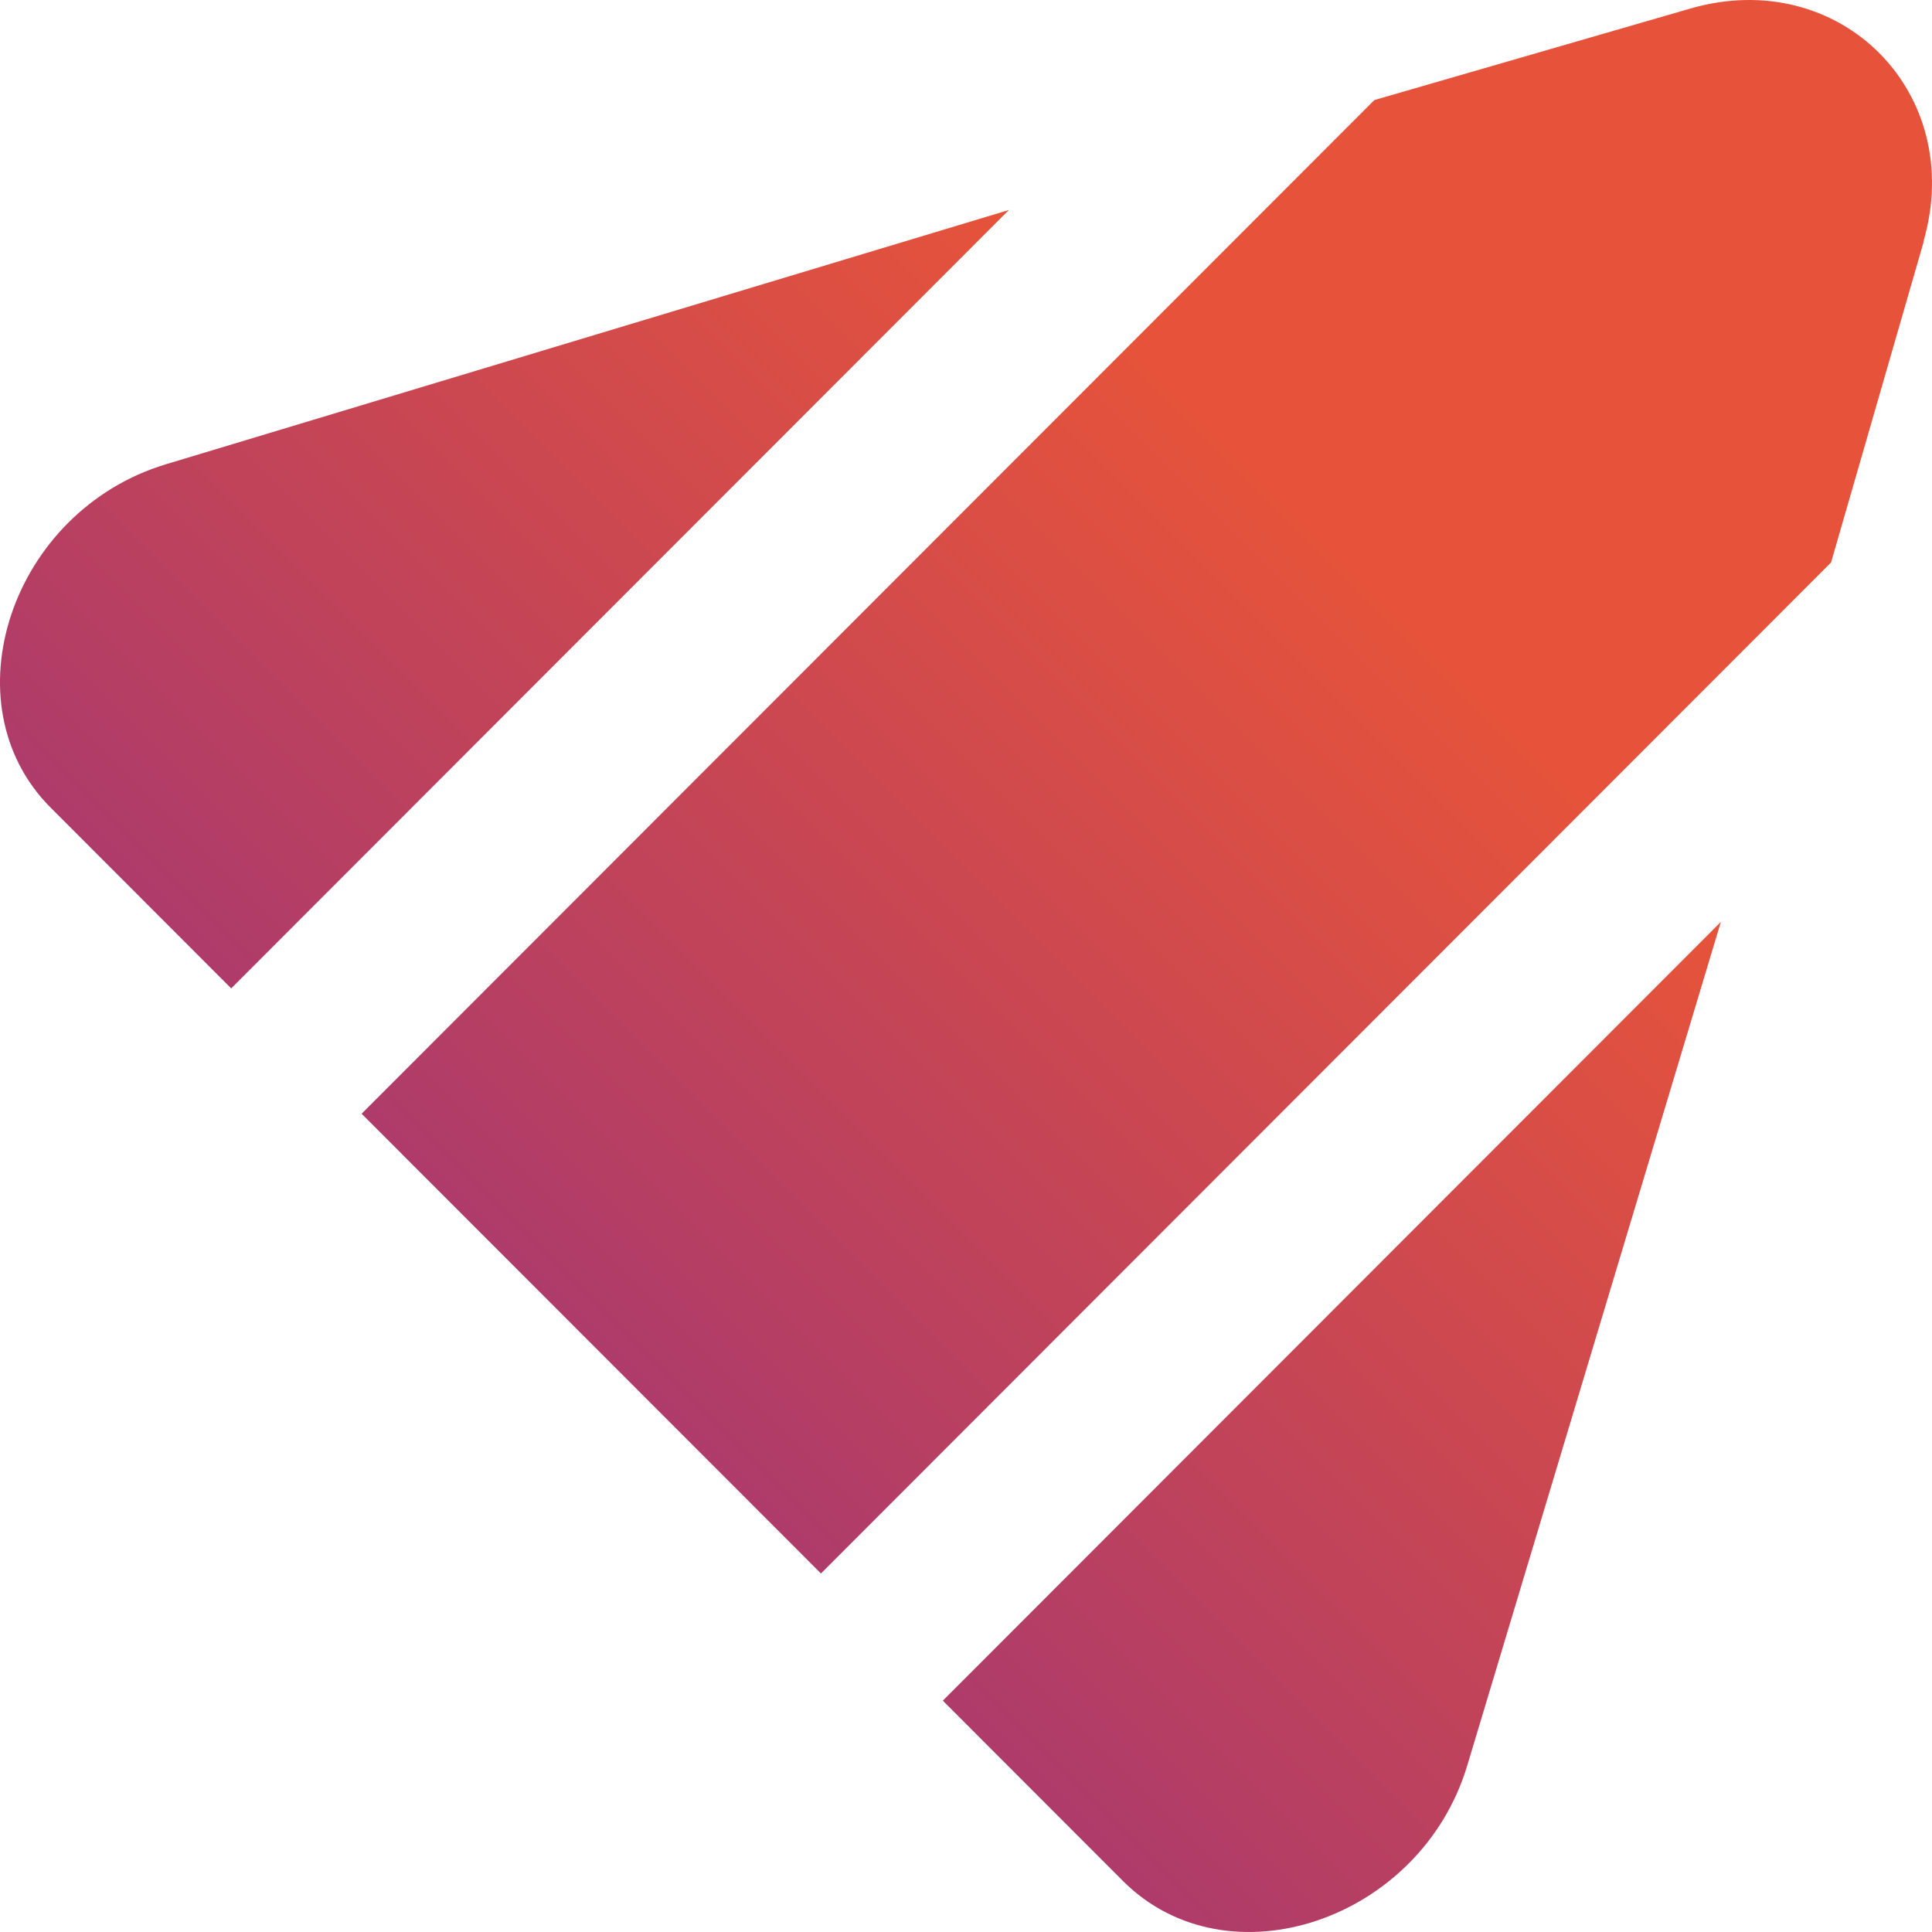
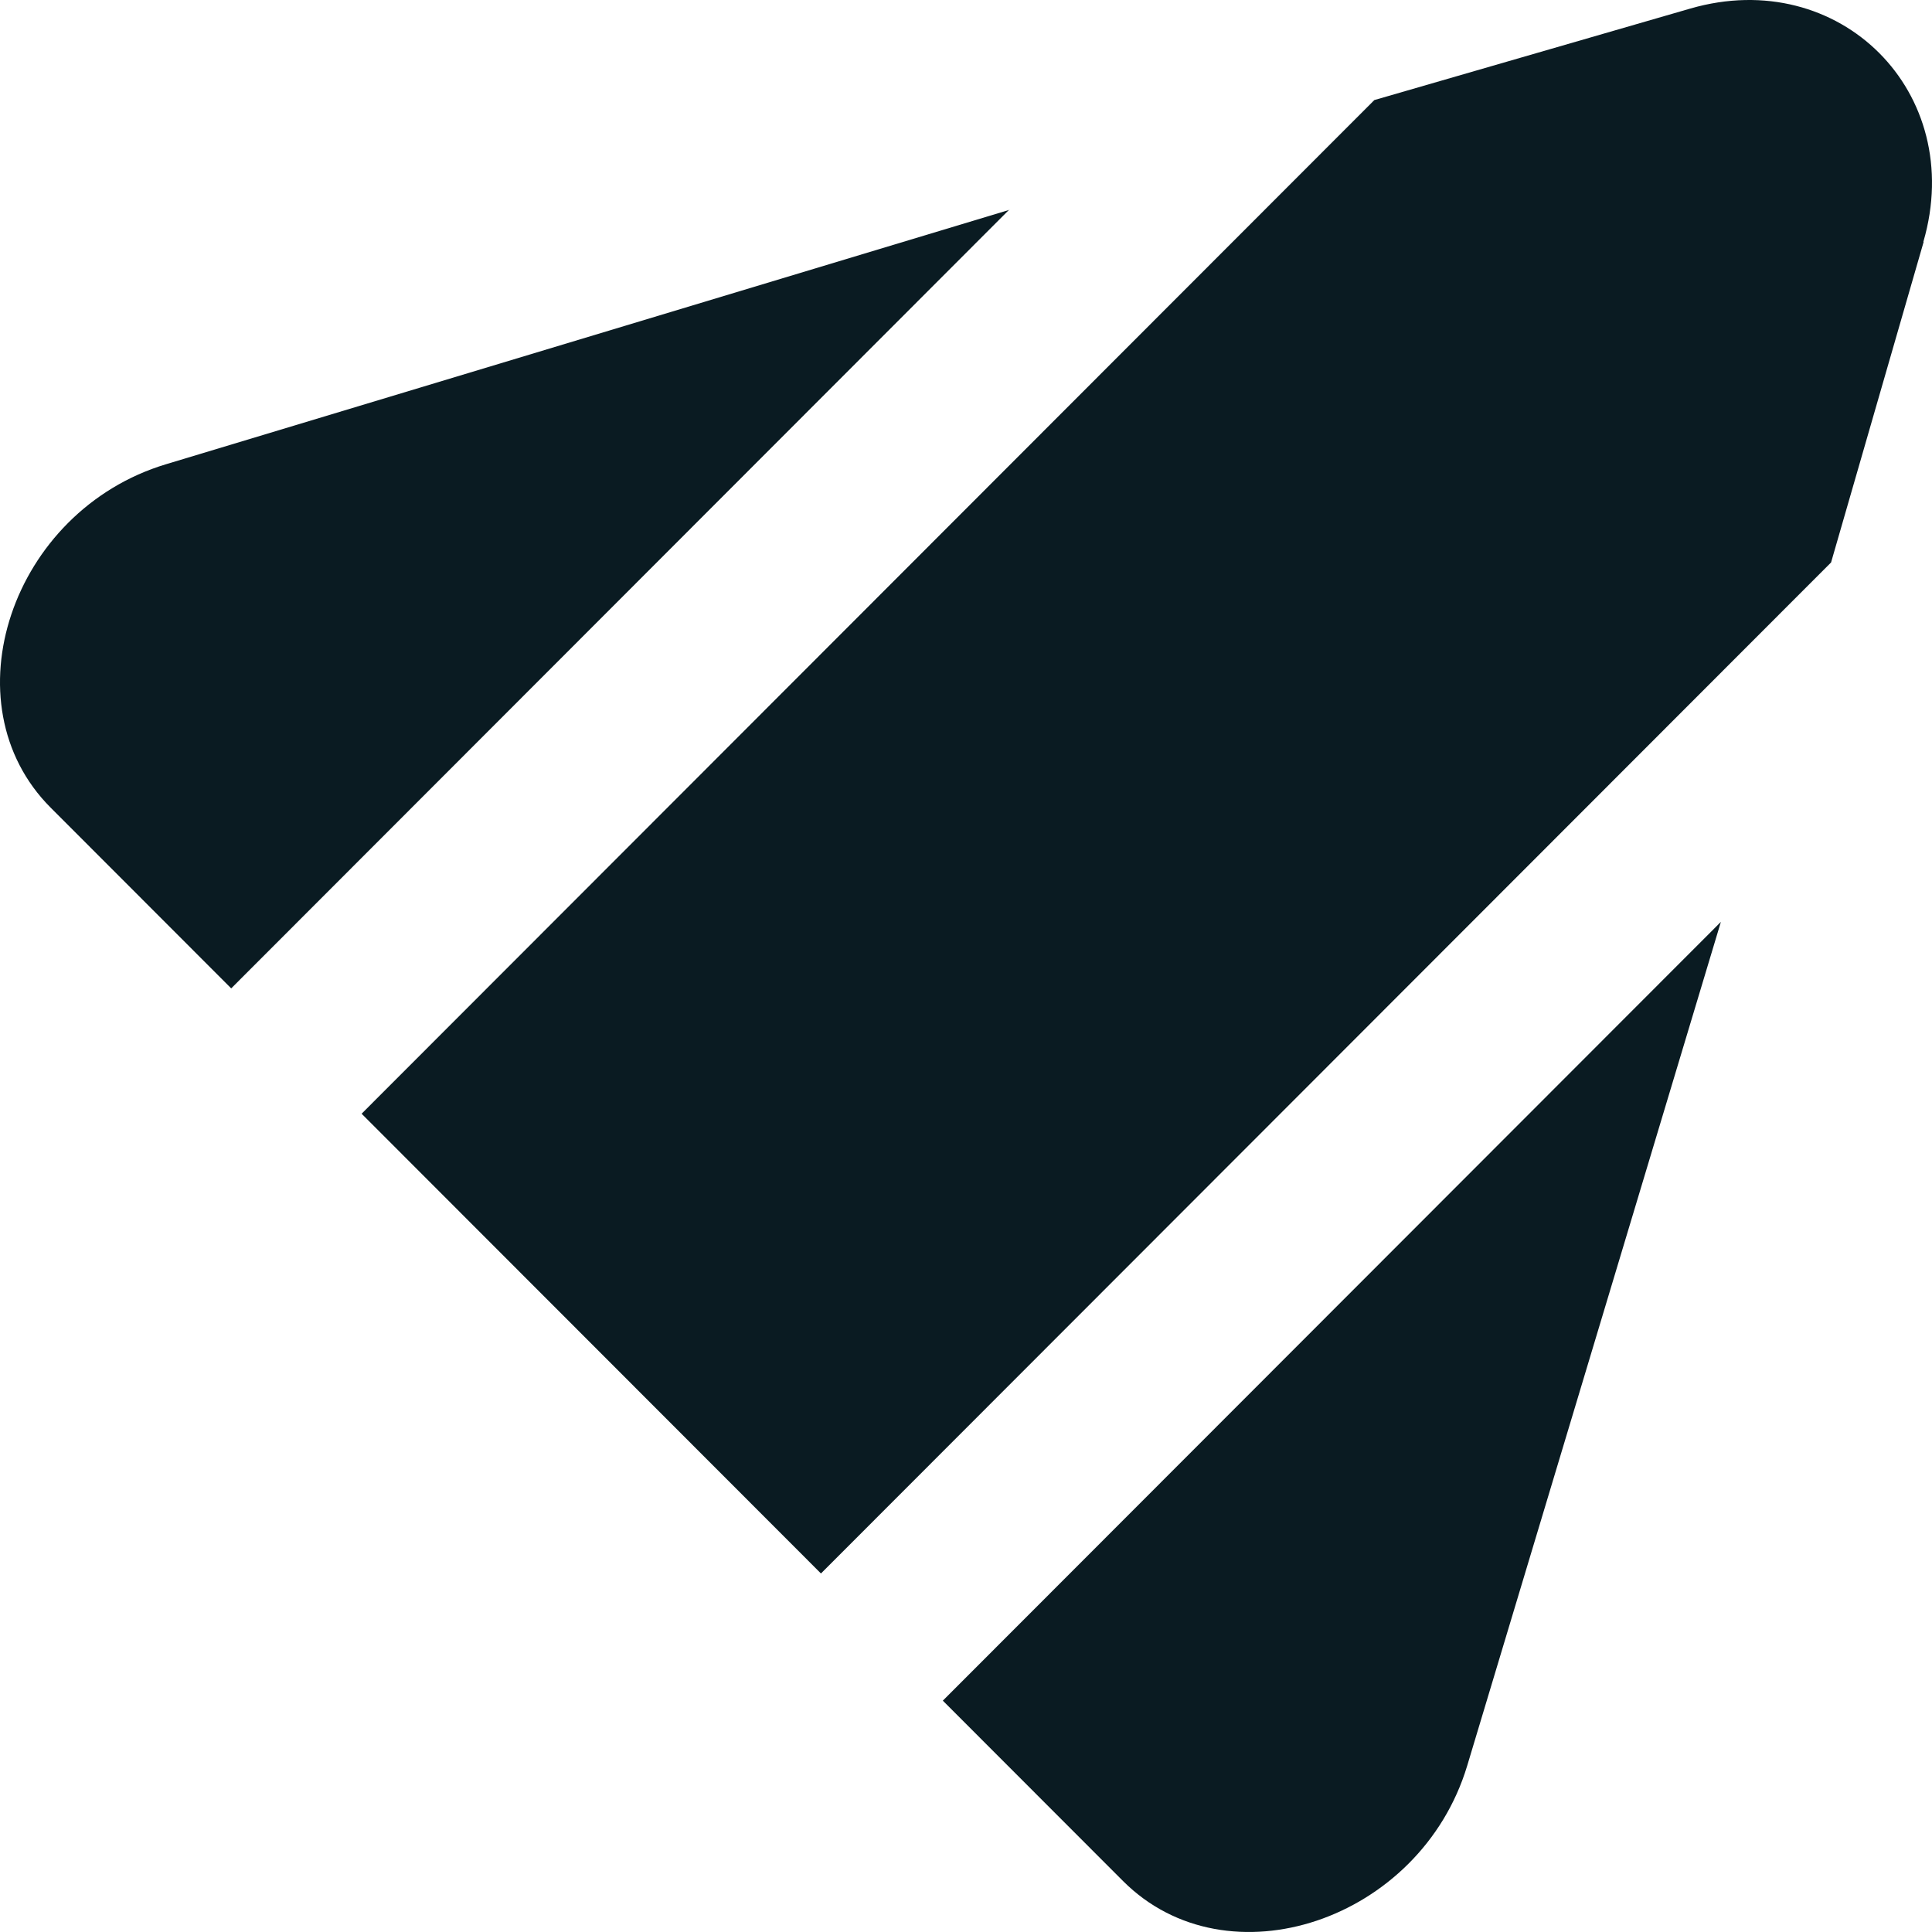
- <svg xmlns="http://www.w3.org/2000/svg" width="128" height="128" viewBox="0 0 128 128" fill="none">
-   <path d="M66.867 13.887L15.318 65.483L3.36 53.513C-3.53 46.617 0.747 33.842 10.999 30.757L66.881 13.901L66.867 13.887Z" fill="url(#paint0_linear_4091_45646)" />
-   <path d="M127.444 16.033L121.313 37.264L54.391 104.247L23.958 73.787L91.053 6.63L111.991 0.566C121.89 -2.295 130.303 6.125 127.429 16.018L127.444 16.033Z" fill="url(#paint1_linear_4091_45646)" />
-   <path d="M114.013 61.077L97.205 116.986C94.107 127.257 81.315 131.54 74.404 124.623L62.465 112.673L114.013 61.077Z" fill="url(#paint2_linear_4091_45646)" />
-   <defs>
-     <linearGradient id="paint0_linear_4091_45646" x1="70.657" y1="125.314" x2="124.474" y2="71.547" gradientUnits="userSpaceOnUse">
-       <stop stop-color="#AB3A6C" />
-       <stop offset="1" stop-color="#E6533A" />
-     </linearGradient>
-     <linearGradient id="paint1_linear_4091_45646" x1="70.657" y1="125.314" x2="124.474" y2="71.547" gradientUnits="userSpaceOnUse">
-       <stop stop-color="#AB3A6C" />
-       <stop offset="1" stop-color="#E6533A" />
-     </linearGradient>
-     <linearGradient id="paint2_linear_4091_45646" x1="70.657" y1="125.314" x2="124.474" y2="71.547" gradientUnits="userSpaceOnUse">
-       <stop stop-color="#AB3A6C" />
-       <stop offset="1" stop-color="#E6533A" />
-     </linearGradient>
-   </defs>
+ <svg xmlns="http://www.w3.org/2000/svg" viewBox="0 0 128 128" fill="none">
+   <path d="M66.867 13.887L15.318 65.483L3.36 53.513C-3.53 46.617 0.747 33.842 10.999 30.757L66.881 13.901L66.867 13.887Z" fill="#0A1B22" />
+   <path d="M127.444 16.033L121.313 37.264L54.391 104.247L23.958 73.787L91.053 6.63L111.991 0.566C121.89 -2.295 130.303 6.125 127.429 16.018L127.444 16.033Z" fill="#0A1B22" />
+   <path d="M114.013 61.077L97.205 116.986C94.107 127.257 81.315 131.54 74.404 124.623L62.465 112.673L114.013 61.077Z" fill="#0A1B22" />
</svg>
